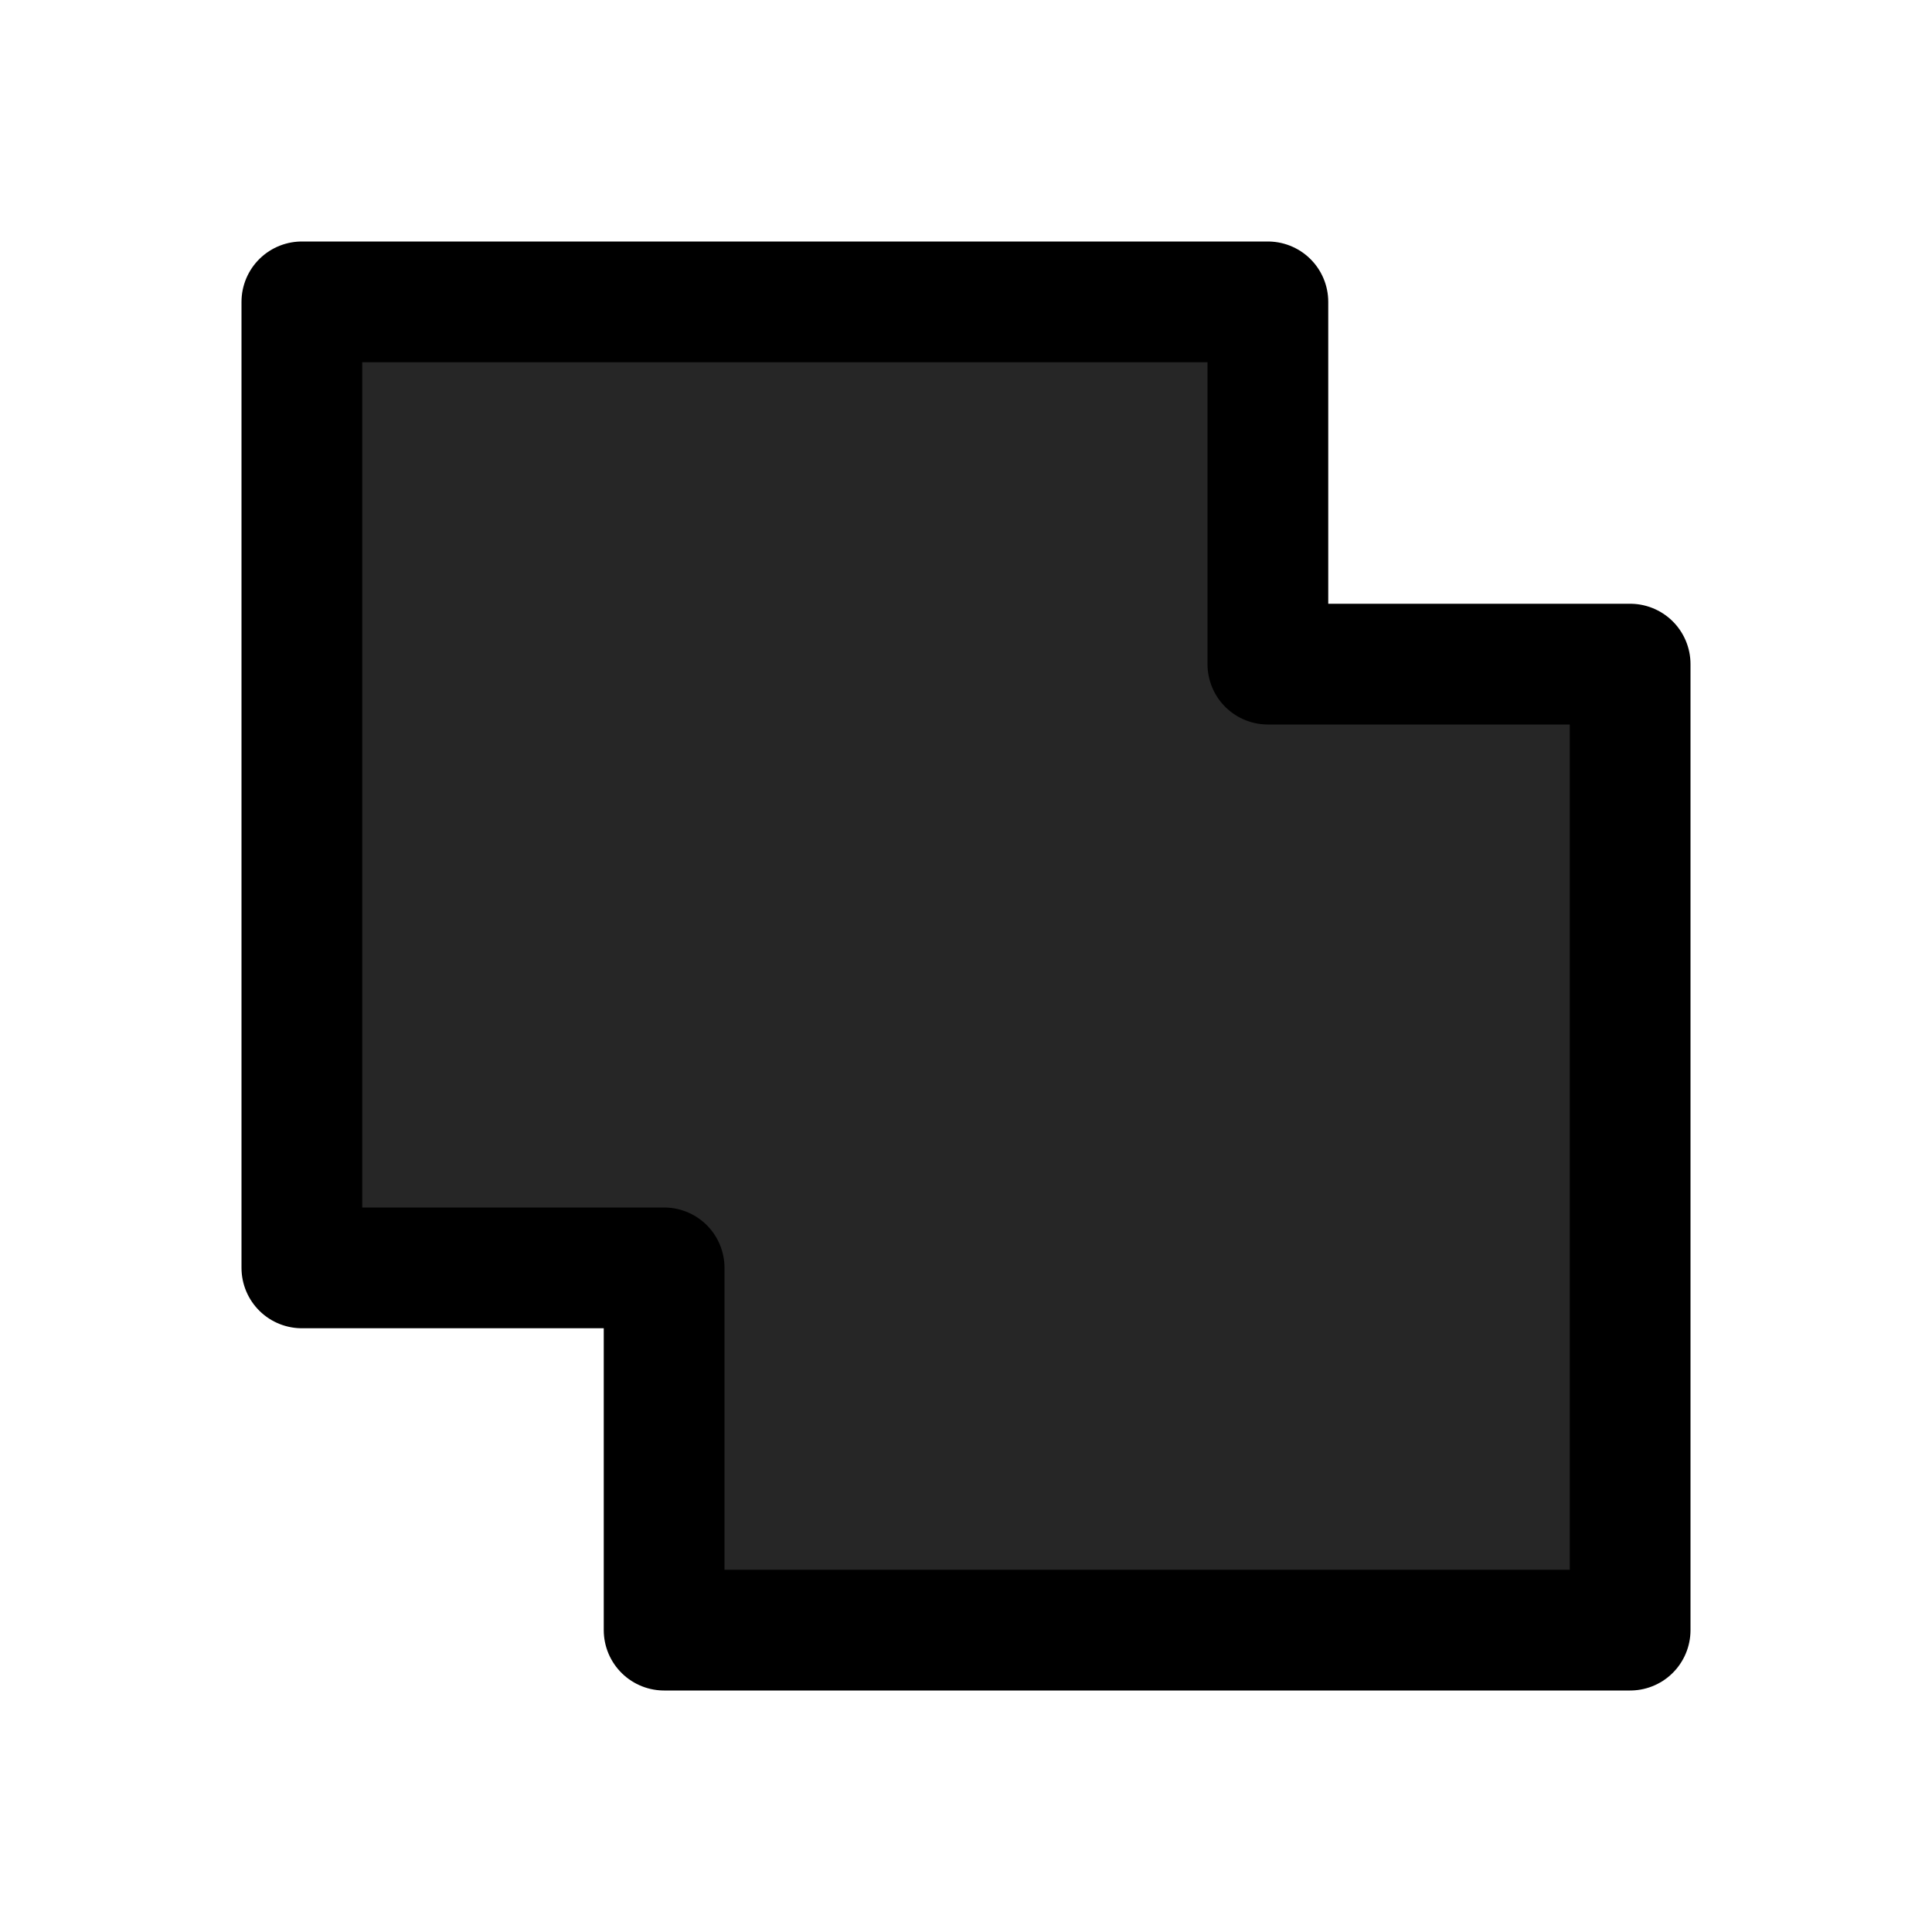
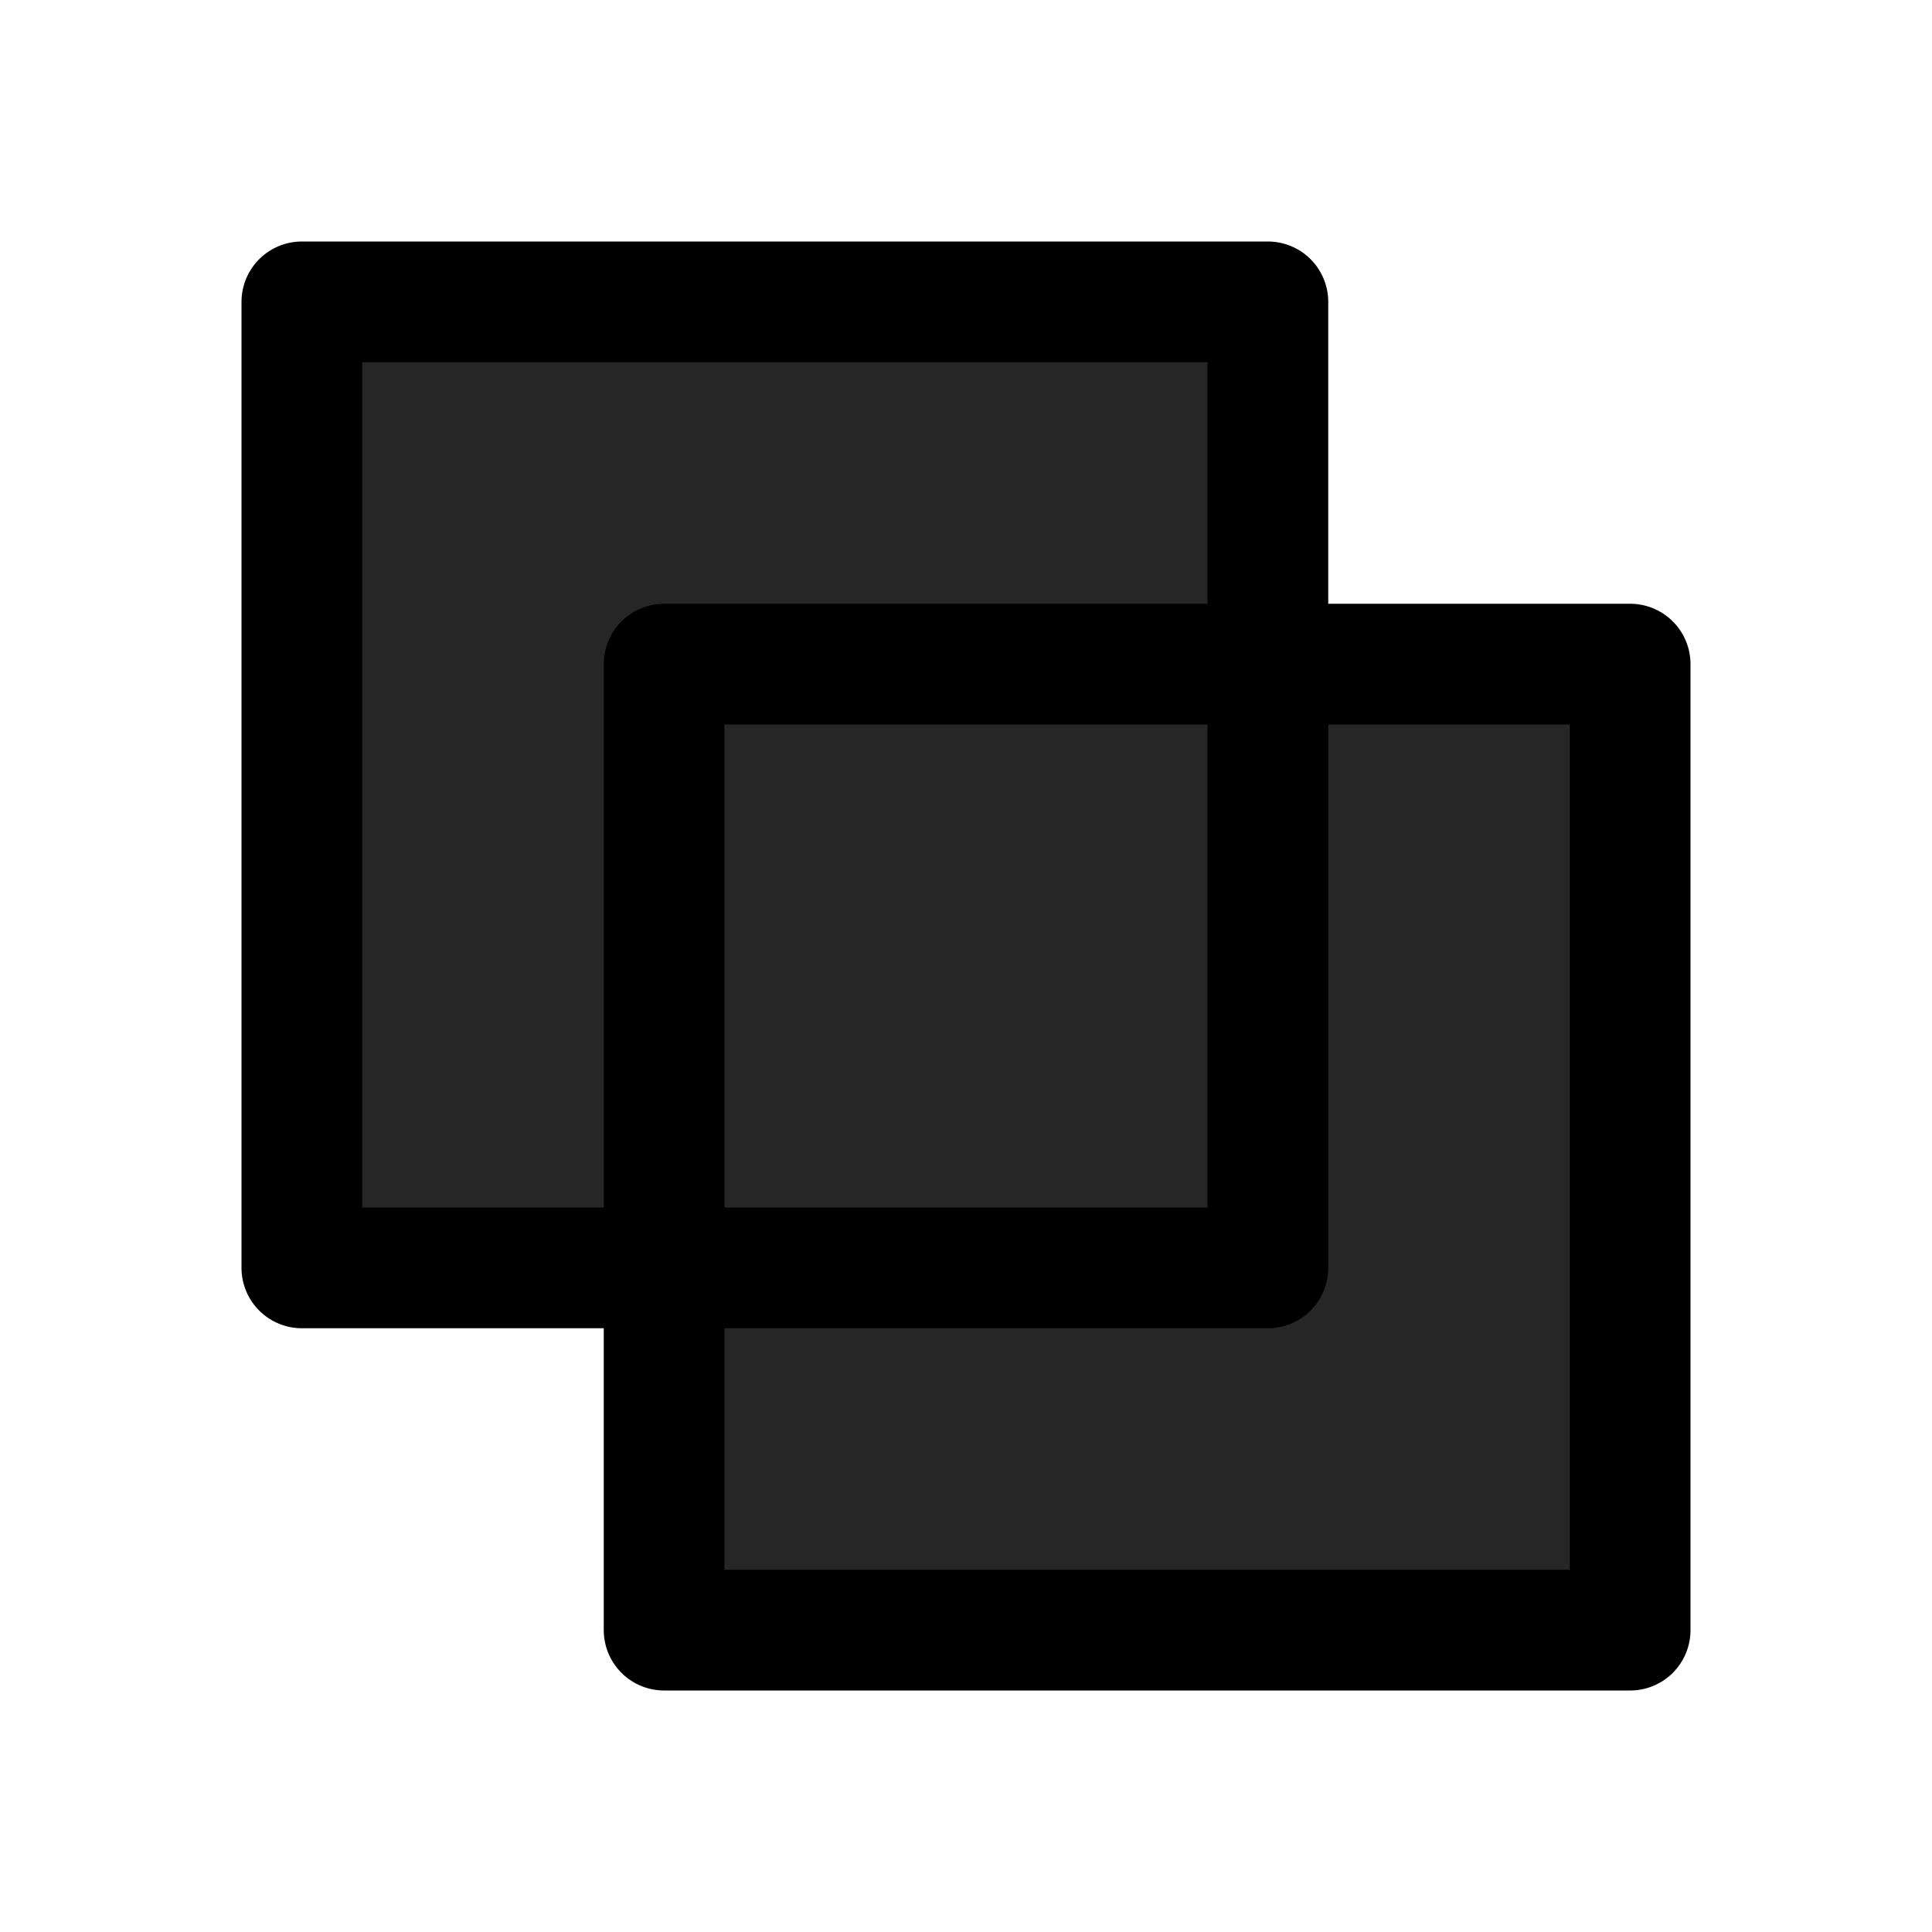
<svg xmlns="http://www.w3.org/2000/svg" width="32" height="32" viewBox="0 0 32 32" fill="none" stroke="currentColor" stroke-width="2" stroke-linecap="round" stroke-linejoin="round">
  <path d="M5 5 H21 V11 H27 V27 H11 V21 H5 Z" fill="currentColor" stroke="none" fill-opacity="0.85" />
-   <path d="M5 5 H21 V11 H27 V27 H11 V21 H5 Z" />
+   <rect x="5" y="5" width="16" height="16" />
+   <rect x="11" y="11" width="16" height="16" />
</svg>
